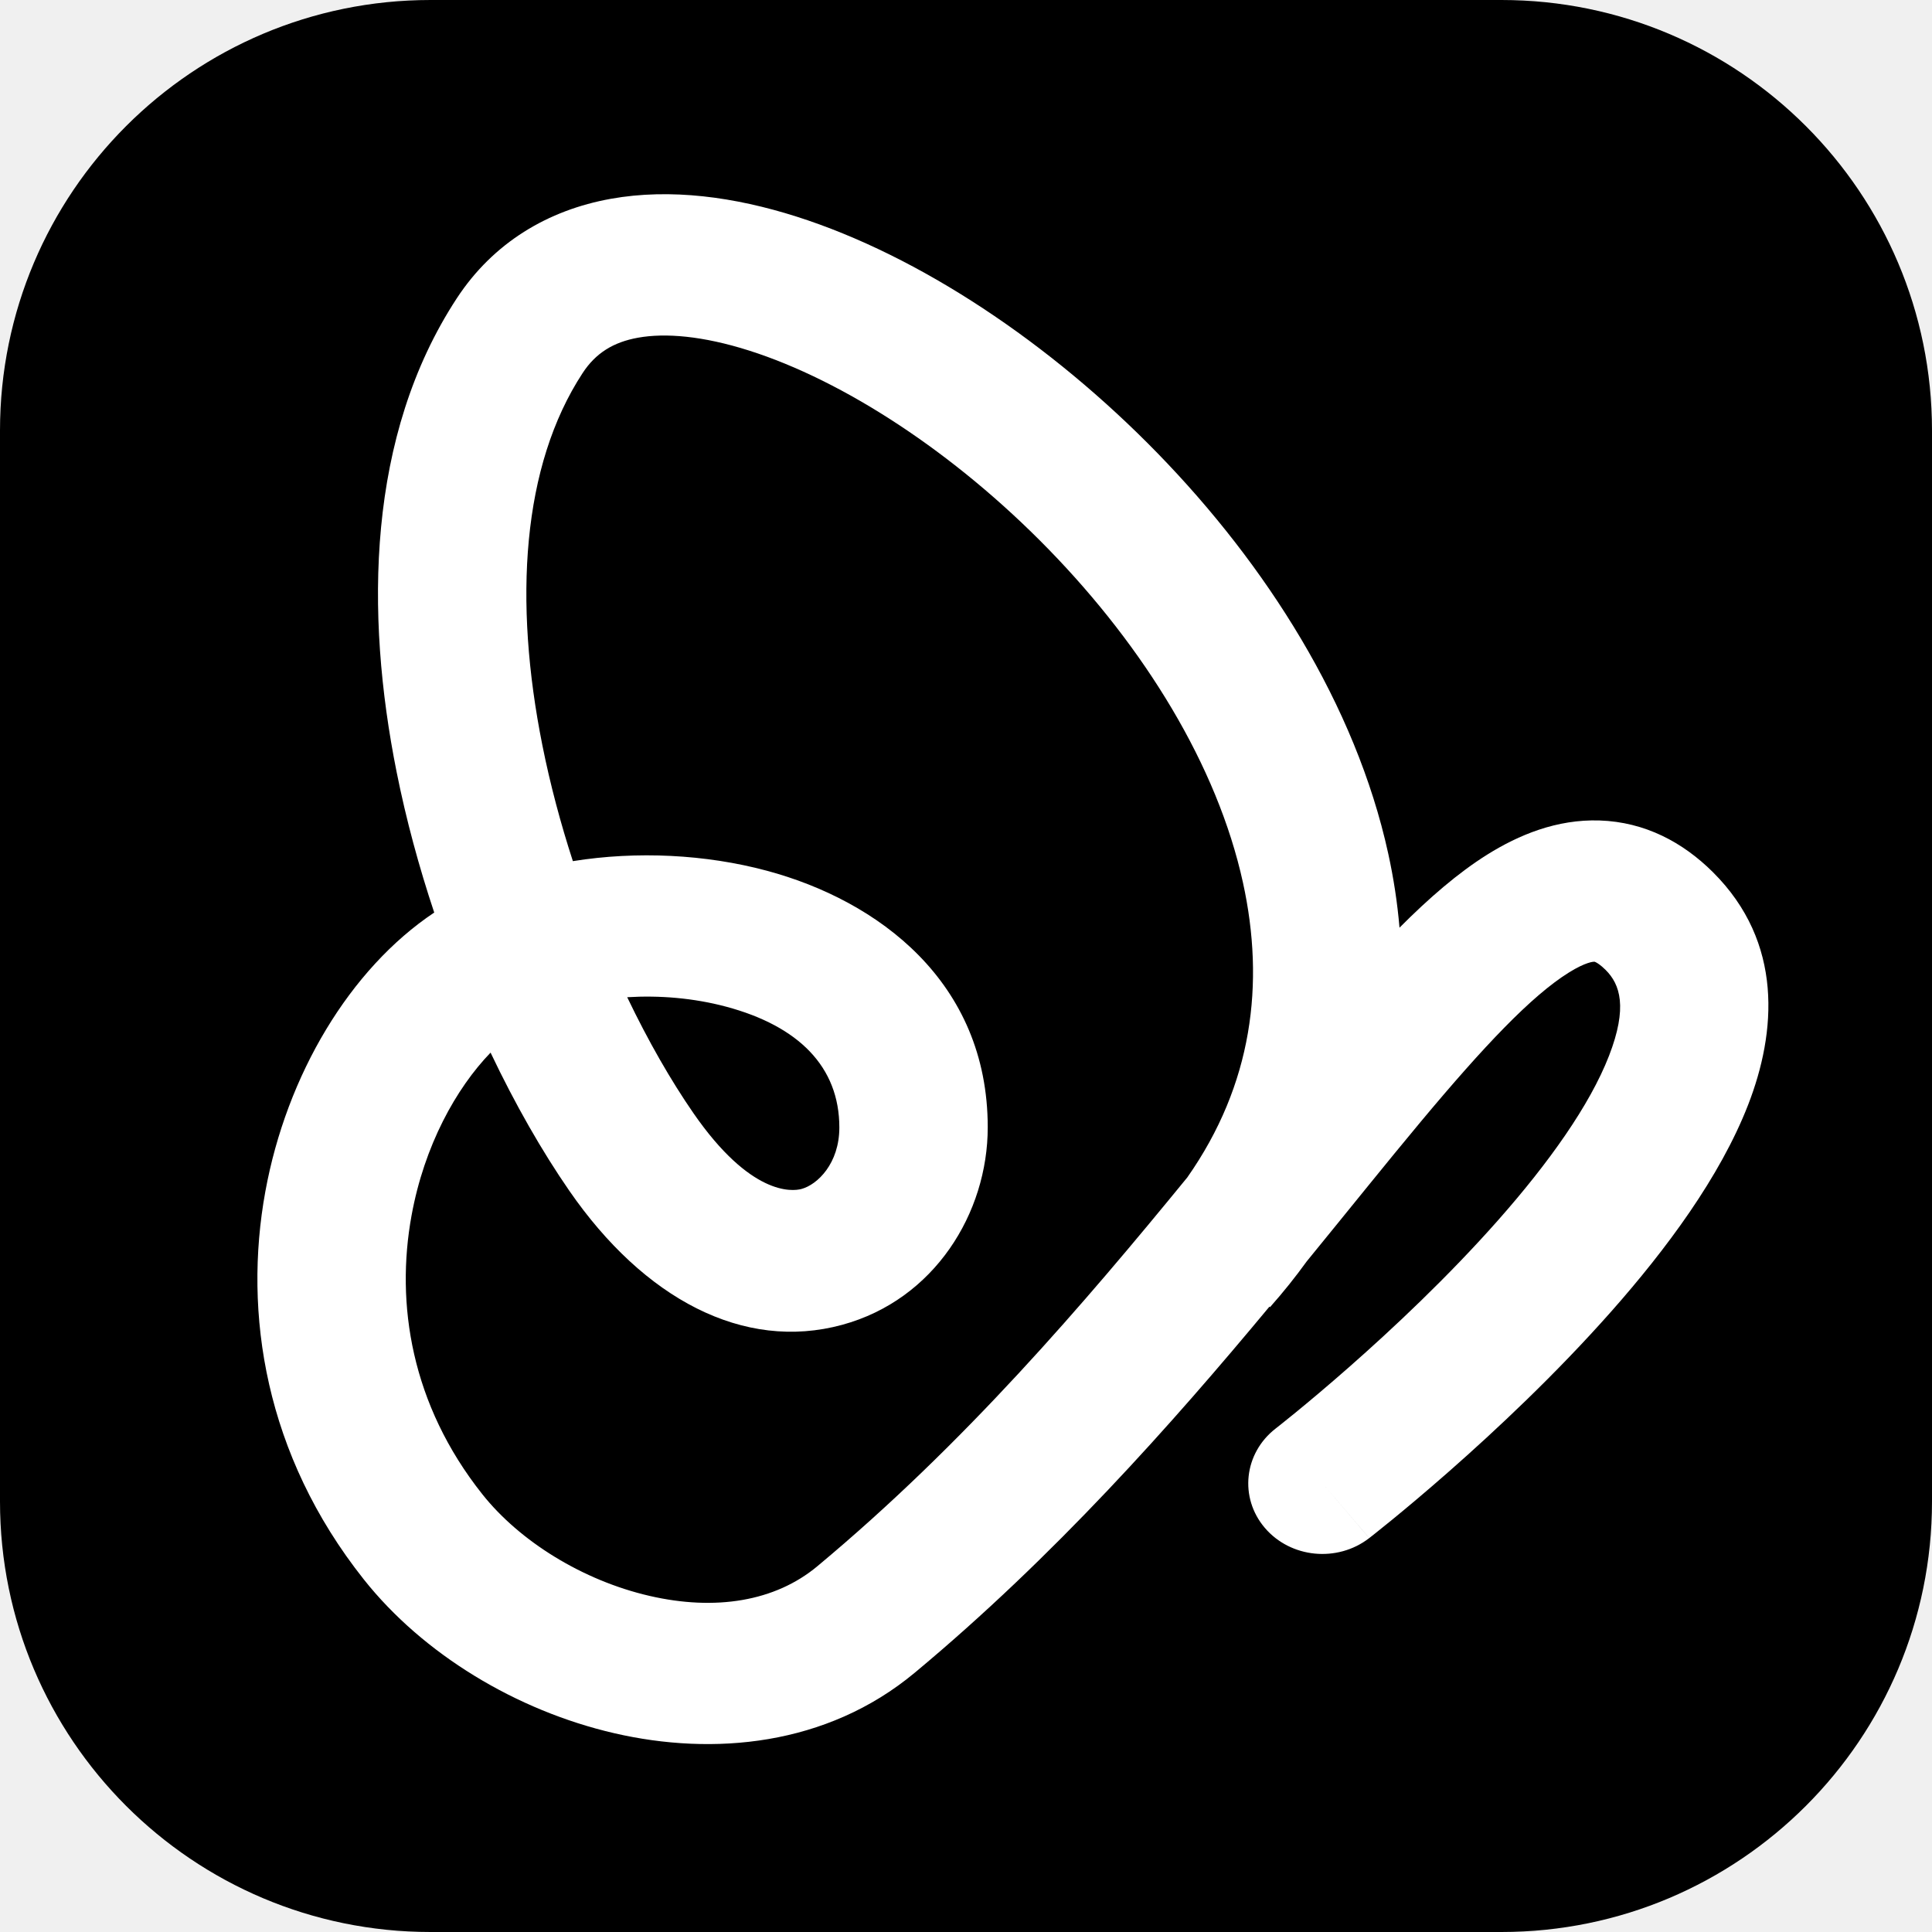
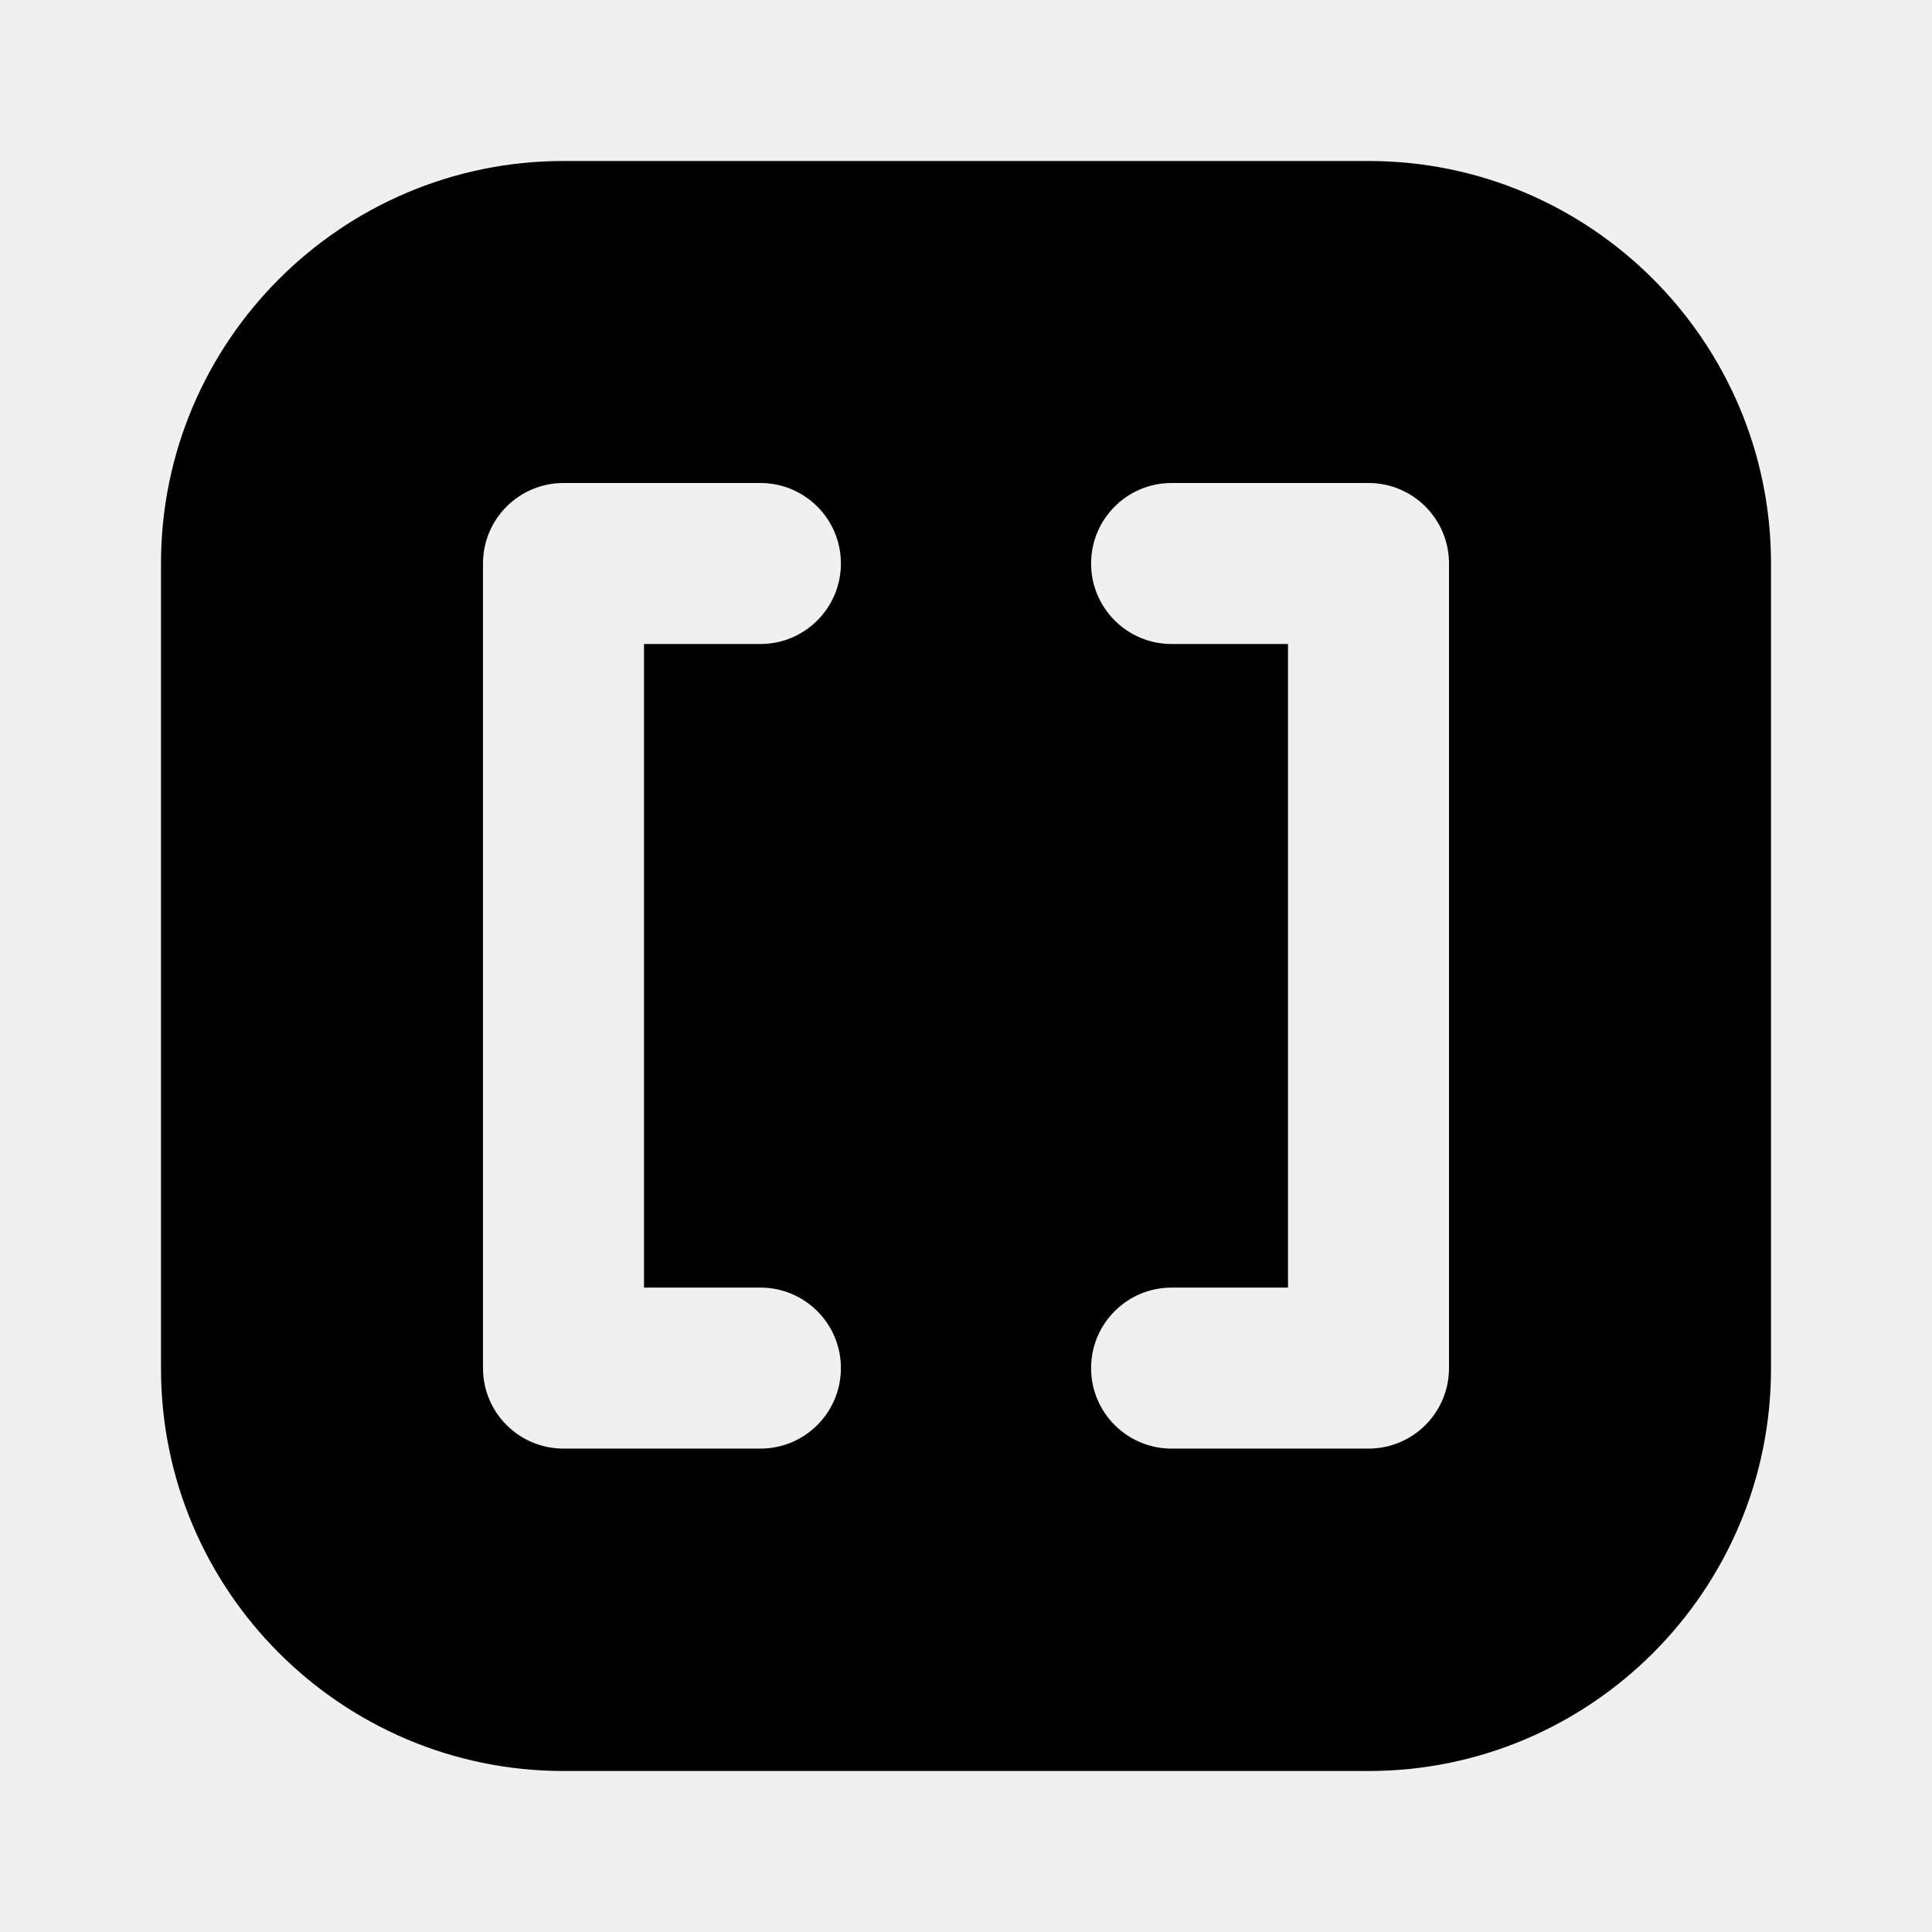
- <svg xmlns="http://www.w3.org/2000/svg" width="48" height="48" viewBox="0 0 700 700" fill="none">
-   <rect width="700" height="700" rx="156" fill="black" />
-   <path transform="translate(350,350) scale(1.05) translate(-350,-350)" d="M291.495 91.399C333.897 104.892 379.155 135.075 416.229 173.191C453.389 211.394 484.429 259.725 495.708 311.251C497.555 319.693 498.865 328.216 499.586 336.776C509.755 326.554 519.867 317.815 529.89 311.547C540.647 304.821 553.808 299.297 568.641 299.785C584.29 300.299 597.395 307.326 607.747 317.632C632.173 341.947 629.612 372.898 619.872 397.936C610.185 422.833 591.557 447.826 572.732 469.124C553.591 490.78 532.713 510.308 516.779 524.318C508.775 531.355 501.936 537.073 497.07 541.052C494.635 543.043 492.689 544.603 491.334 545.679C490.657 546.217 490.126 546.635 489.756 546.926C489.571 547.071 489.425 547.184 489.321 547.265C489.269 547.305 489.227 547.338 489.196 547.362C489.181 547.374 489.168 547.385 489.157 547.393C489.153 547.397 489.147 547.401 489.144 547.403C489.134 547.4 488.837 547.06 473.001 528.499L489.135 547.411C478.157 555.911 462.033 554.334 453.122 543.89C444.213 533.448 445.887 518.094 456.861 509.592C456.863 509.591 456.865 509.588 456.869 509.586C456.88 509.577 456.902 509.561 456.933 509.536C456.997 509.487 457.101 509.404 457.245 509.292C457.533 509.066 457.979 508.715 458.569 508.247C459.749 507.31 461.506 505.901 463.742 504.073C468.216 500.414 474.589 495.088 482.073 488.508C497.114 475.284 516.315 457.282 533.578 437.75C551.157 417.862 565.26 398.01 571.859 381.048C578.403 364.227 575.681 356.302 570.724 351.367C568.928 349.579 567.744 348.902 567.267 348.676C566.888 348.496 566.811 348.52 566.804 348.52C566.605 348.513 563.971 348.537 557.953 352.3C545.161 360.299 528.815 377.492 506.807 403.867C494.927 418.106 481.871 434.435 467.547 451.957C463.709 457.28 459.503 462.538 454.91 467.717L454.702 467.549C420.808 508.347 380.37 553.856 332.335 593.848C301.853 619.226 262.656 622.597 228.642 614.743C194.834 606.936 162.658 587.448 142.217 561.686C108.054 518.631 100.57 469.801 108.223 427.836C115.56 387.606 137.391 351.005 166.502 331.557C161.248 315.813 156.813 299.49 153.519 283.013C142.593 228.368 143.239 167.031 174.28 119.619C186.922 100.31 205.846 89.153 227.387 85.277C248.1 81.55 270.278 84.648 291.495 91.399ZM378.642 206.356C345.773 172.563 307.463 147.917 275.208 137.654C259.096 132.527 246.171 131.514 236.828 133.195C228.314 134.727 222.227 138.497 217.721 145.38C196.712 177.468 193.858 224.004 203.82 273.827C206.532 287.394 210.127 300.834 214.345 313.817C236.45 310.276 260.156 311.463 281.22 317.11C319.621 327.403 357.501 355.419 357.501 405.654C357.501 435.255 339.111 465.136 307.278 473.815C273.211 483.103 238.854 464.822 213.105 427.541C203.716 413.947 194.443 397.766 185.947 379.89C174.028 392.223 163.08 411.953 158.673 436.118C153.128 466.518 158.514 501.286 183.085 532.253C195.993 548.522 217.742 562.031 240.771 567.349C263.594 572.619 284.147 569.24 298.664 557.154C349.383 514.927 390.709 466.547 426.366 422.952C448.879 390.86 453.195 356.06 445.578 321.265C436.703 280.718 411.425 240.06 378.642 206.356ZM306.296 405.722C306.296 384.769 292.223 370.736 267.284 364.051C256.012 361.03 244.156 360.087 233.095 360.771C240.361 375.935 248.168 389.513 255.897 400.704C275.647 429.298 289.989 427.822 293.247 426.934C298.737 425.437 306.296 418.161 306.296 405.722Z" fill="white" />
+ <svg xmlns="http://www.w3.org/2000/svg" width="48" height="48" viewBox="0 0 24 24">
+   <path fill="#000" d="M17.002 2H7C4.243 2 2 4.243 2 6.999v10.003C2 19.758 4.243 22 7 22h10.002C19.758 22 22 19.758 22 17.002V6.999C22 4.243 19.758 2 17.002 2ZM9.446 15.995c.553 0 1 .448 1 1s-.447 1-1 1H7c-.553 0-1-.448-1-1V7c0-.552.447-1 1-1h2.446c.553 0 1 .448 1 1s-.447 1-1 1H8v7.995h1.446ZM18 16.995c0 .552-.447 1-1 1h-2.446c-.553 0-1-.448-1-1s.447-1 1-1H16V8h-1.446c-.553 0-1-.448-1-1s.447-1 1-1H17c.553 0 1 .448 1 1v9.995Z" />
</svg>
